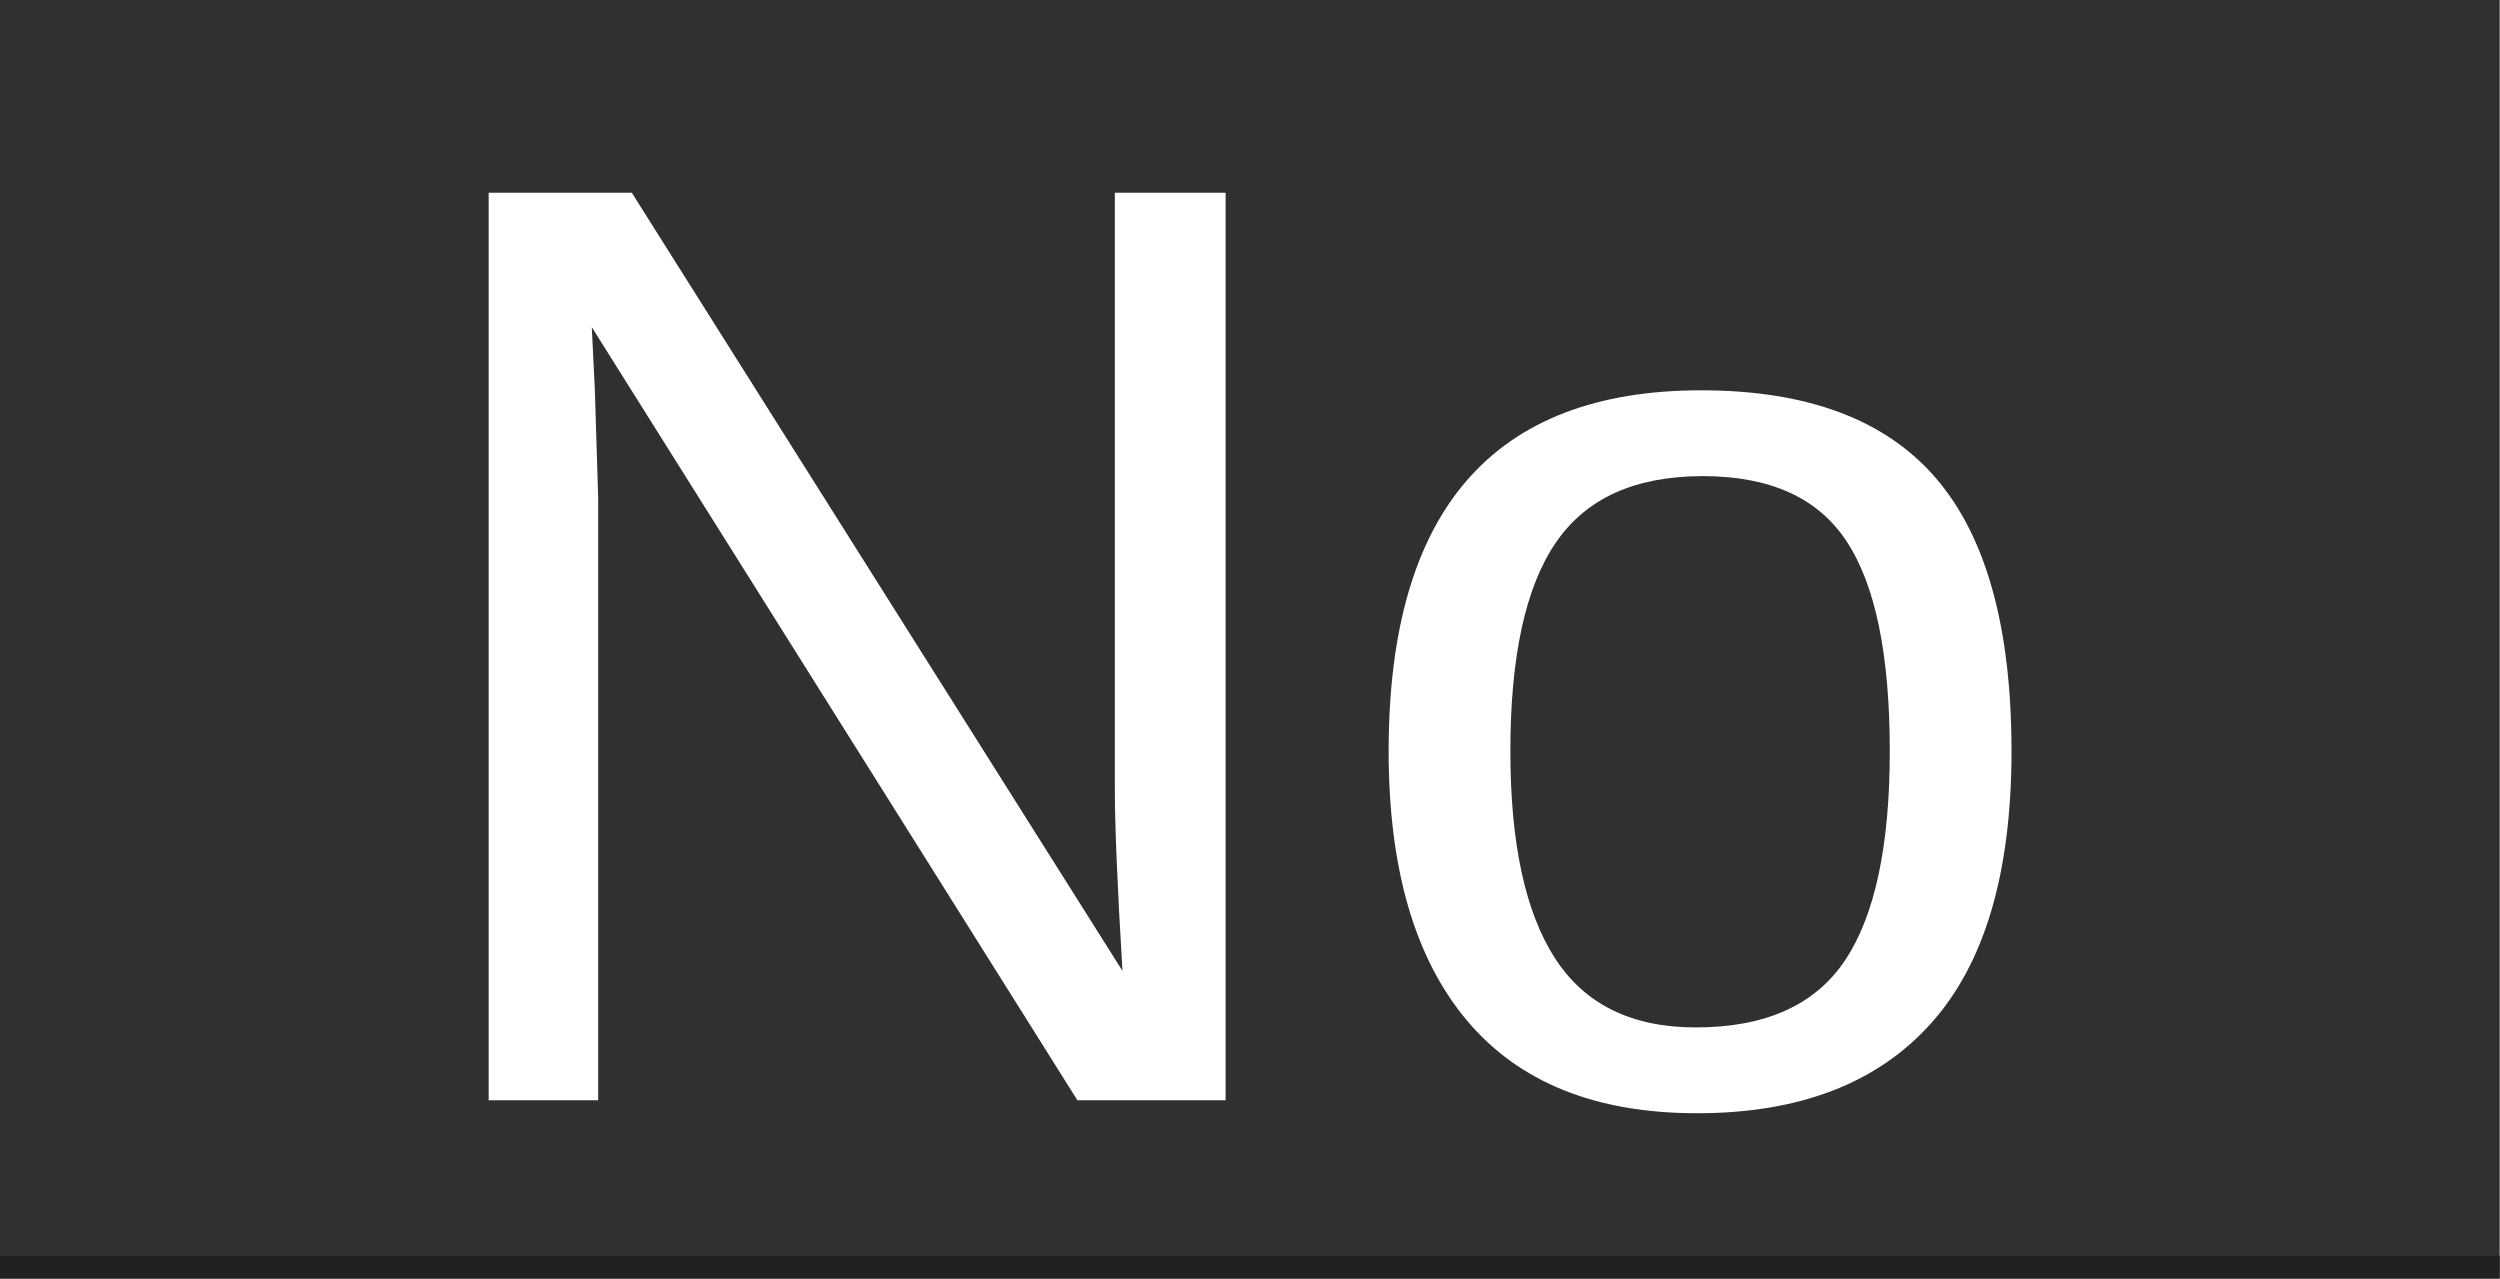
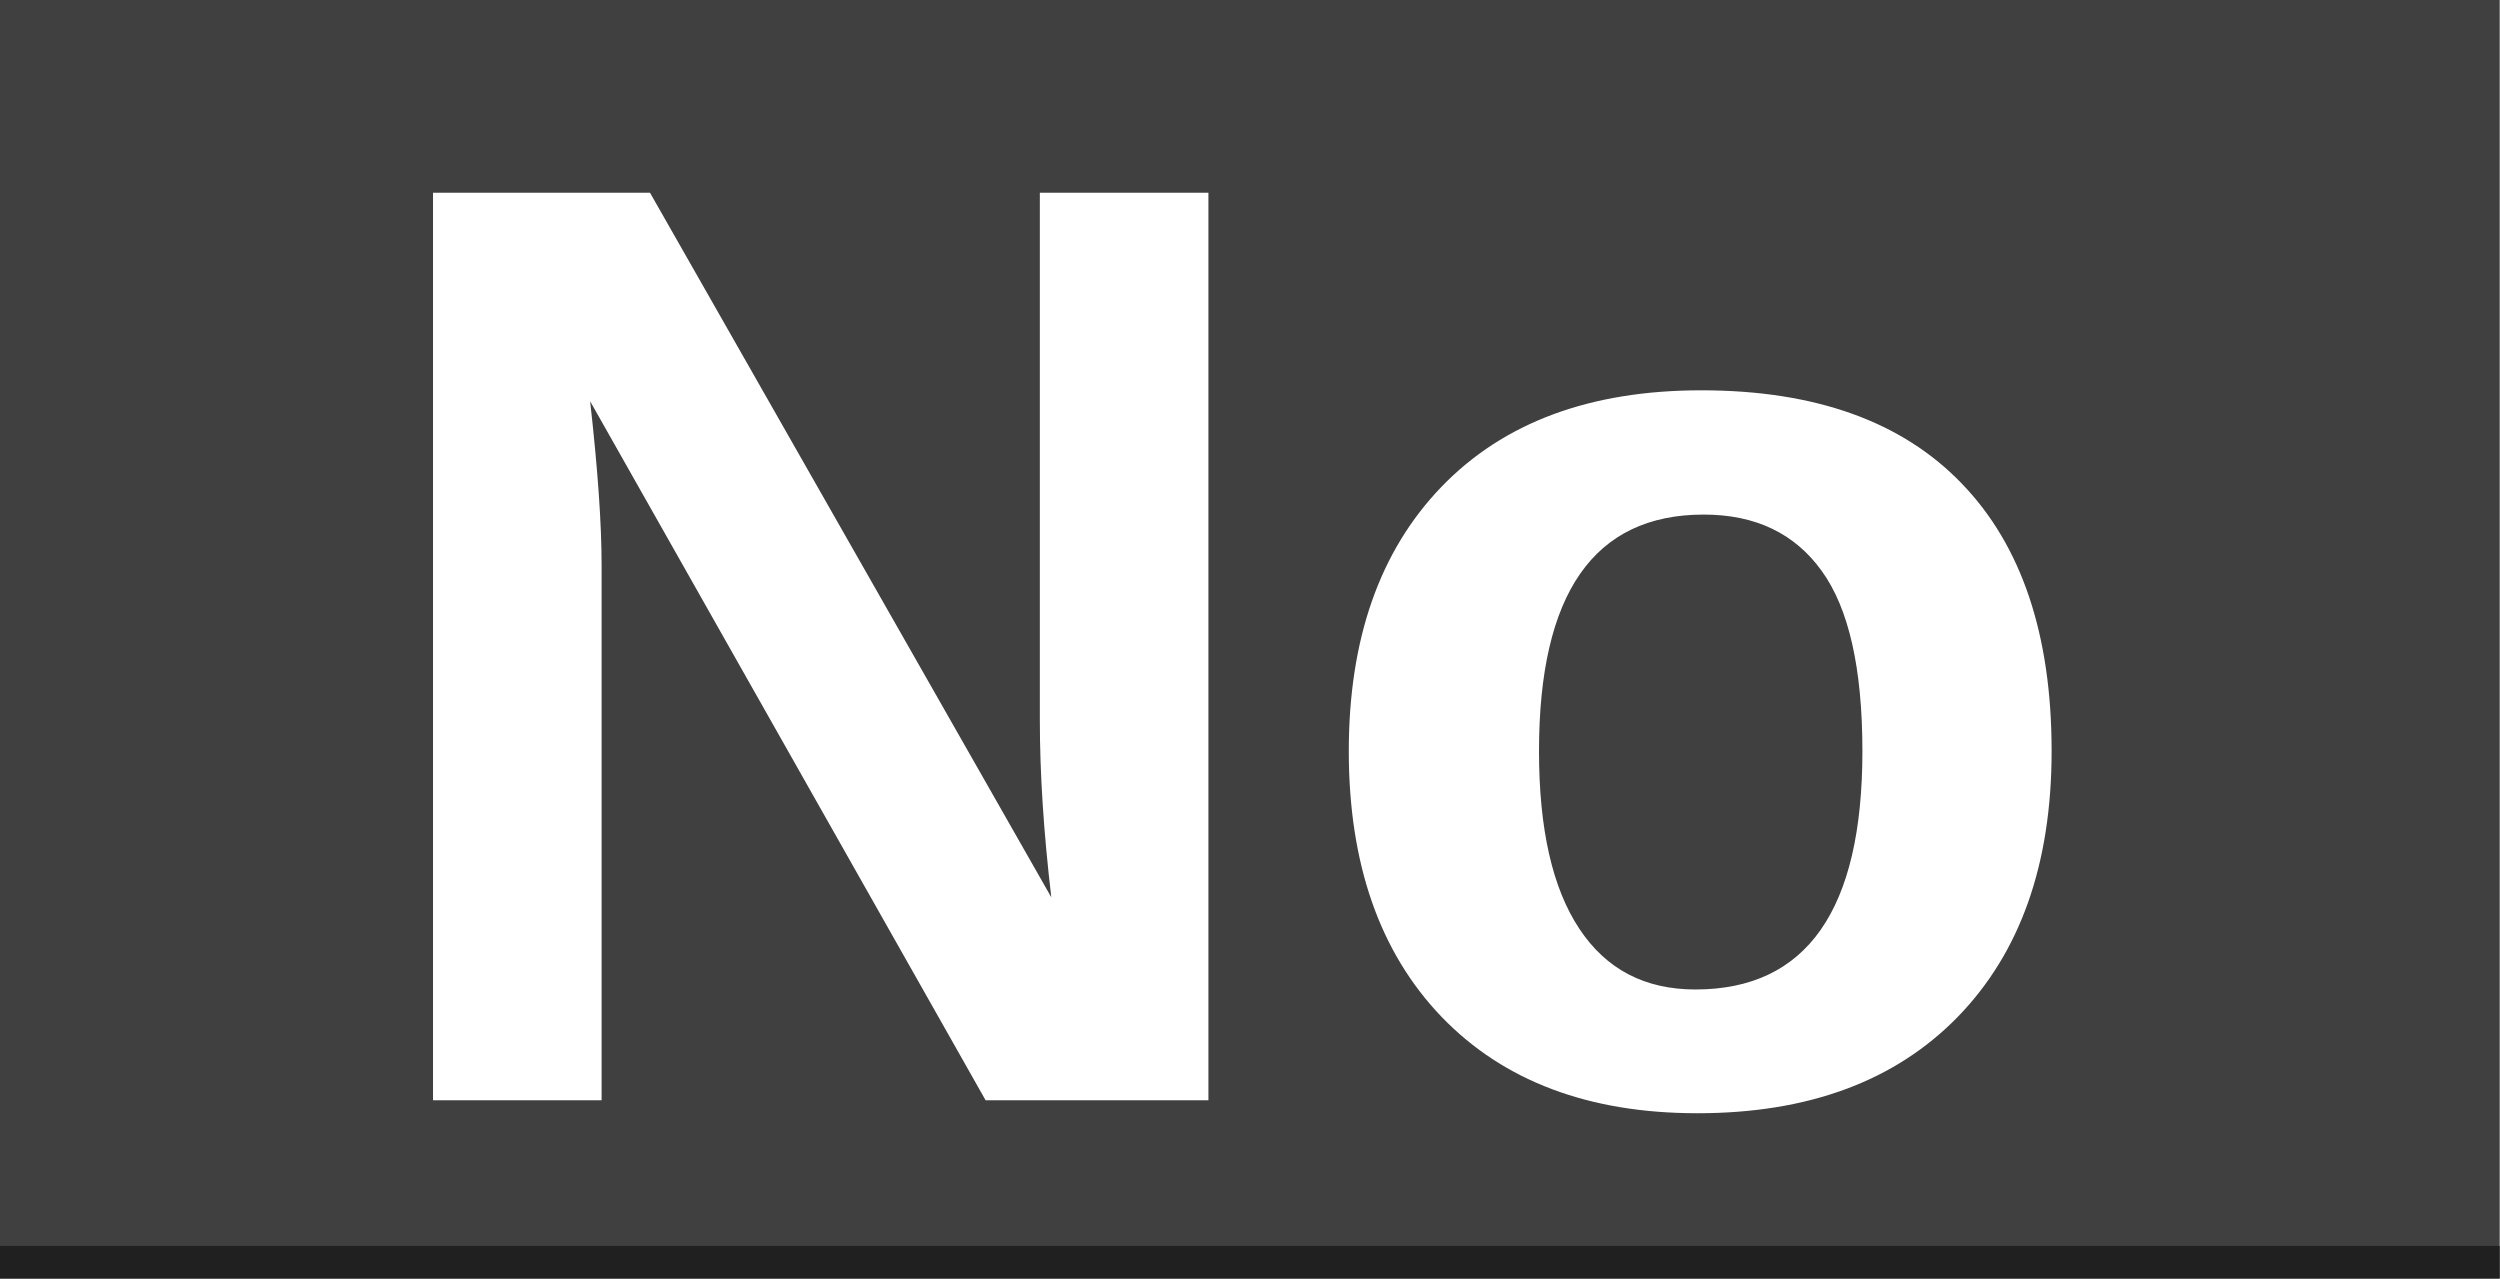
- <svg xmlns="http://www.w3.org/2000/svg" version="1.1" viewBox="0 0 153.4 78.47" data-name="Layer 1" id="Layer_1">
+ <svg xmlns="http://www.w3.org/2000/svg" id="Layer_1" data-name="Layer 1" viewBox="0 0 153.4 78.47" version="1.1">
  <defs id="defs12">
    <style id="style2">.cls-1{fill:none;}.cls-2{fill:red;}.cls-3{fill:url(#linear-gradient);}.cls-4{clip-path:url(#clip-path);}.cls-5{isolation:isolate;}.cls-6{fill:#fff;}</style>
-     <linearGradient gradientUnits="userSpaceOnUse" gradientTransform="matrix(1.01, 0, 0, -0.98, -440.75, -292.84)" y2="-301.32" x2="512.34" y1="-375.14" x1="512.34" id="linear-gradient">
-       <stop id="stop4" stop-color="#910000" offset="0" />
-       <stop id="stop6" stop-color="#fb0000" offset="1" />
+     <linearGradient id="linear-gradient" x1="512.34" y1="-375.14" x2="512.34" y2="-301.32" gradientTransform="matrix(1.01, 0, 0, -0.98, -440.75, -292.84)" gradientUnits="userSpaceOnUse">
+       <stop offset="0" stop-color="#910000" id="stop4" />
+       <stop offset="1" stop-color="#fb0000" id="stop6" />
    </linearGradient>
-     <clipPath transform="translate(-0.02 -0.02)" id="clip-path">
-       <rect id="rect9" height="65.35" width="76.4" y="6.15" x="39.1" class="cls-1" />
+     <clipPath id="clip-path" transform="translate(-0.02 -0.02)">
+       <rect class="cls-1" x="39.1" y="6.15" width="76.4" height="65.35" id="rect9" />
    </clipPath>
  </defs>
-   <rect style="fill:#313031;fill-opacity:1;stroke:none;stroke-width:3.229;stroke-linecap:square;stroke-miterlimit:1.5;stroke-dashoffset:6.803;stop-color:#000000" id="rect862" width="153.4" height="78.47" x="-0.02" y="-0.02" />
-   <rect style="fill:#202020;fill-opacity:1;stroke:none;stroke-width:0.23;stroke-linecap:square;stroke-dashoffset:6.803;stop-color:#000000" id="rect1472" width="153.4" height="1.4" x="-0.02" y="77.05" />
-   <text xml:space="preserve" style="font-style:normal;font-variant:normal;font-weight:normal;font-stretch:normal;font-size:80.945px;line-height:1.25;font-family:Arial;-inkscape-font-specification:Arial;stroke-width:1.686" x="23.342" y="67.512" id="text1150">
-     <tspan id="tspan1148" x="23.342" y="67.512" style="font-style:normal;font-variant:normal;font-weight:normal;font-stretch:normal;font-family:Arial;-inkscape-font-specification:Arial;fill:#ffffff;fill-opacity:1;stroke-width:1.686">No</tspan>
+   <rect y="-0.02" x="-0.02" height="78.47" width="153.4" id="rect862" style="fill:#404040;fill-opacity:1;stroke:none;stroke-width:3.229;stroke-linecap:square;stroke-miterlimit:1.5;stroke-dashoffset:6.803;stop-color:#000000" />
+   <rect y="76.45" x="-0.02" height="2" width="153.4" id="rect1472" style="fill:#202020;fill-opacity:1;stroke:none;stroke-width:0.274;stroke-linecap:square;stroke-dashoffset:6.803;stop-color:#000000" />
+   <text id="text1150" y="67.512" x="21.149" style="font-style:normal;font-variant:normal;font-weight:bold;font-stretch:normal;font-size:80.945px;line-height:1.25;font-family:Arial;-inkscape-font-specification:'Arial Bold';stroke-width:1.686" xml:space="preserve">
+     <tspan style="font-style:normal;font-variant:normal;font-weight:bold;font-stretch:normal;font-family:Arial;-inkscape-font-specification:'Arial Bold';fill:#ffffff;fill-opacity:1;stroke-width:1.686" y="67.512" x="21.149" id="tspan1148">No</tspan>
  </text>
</svg>
